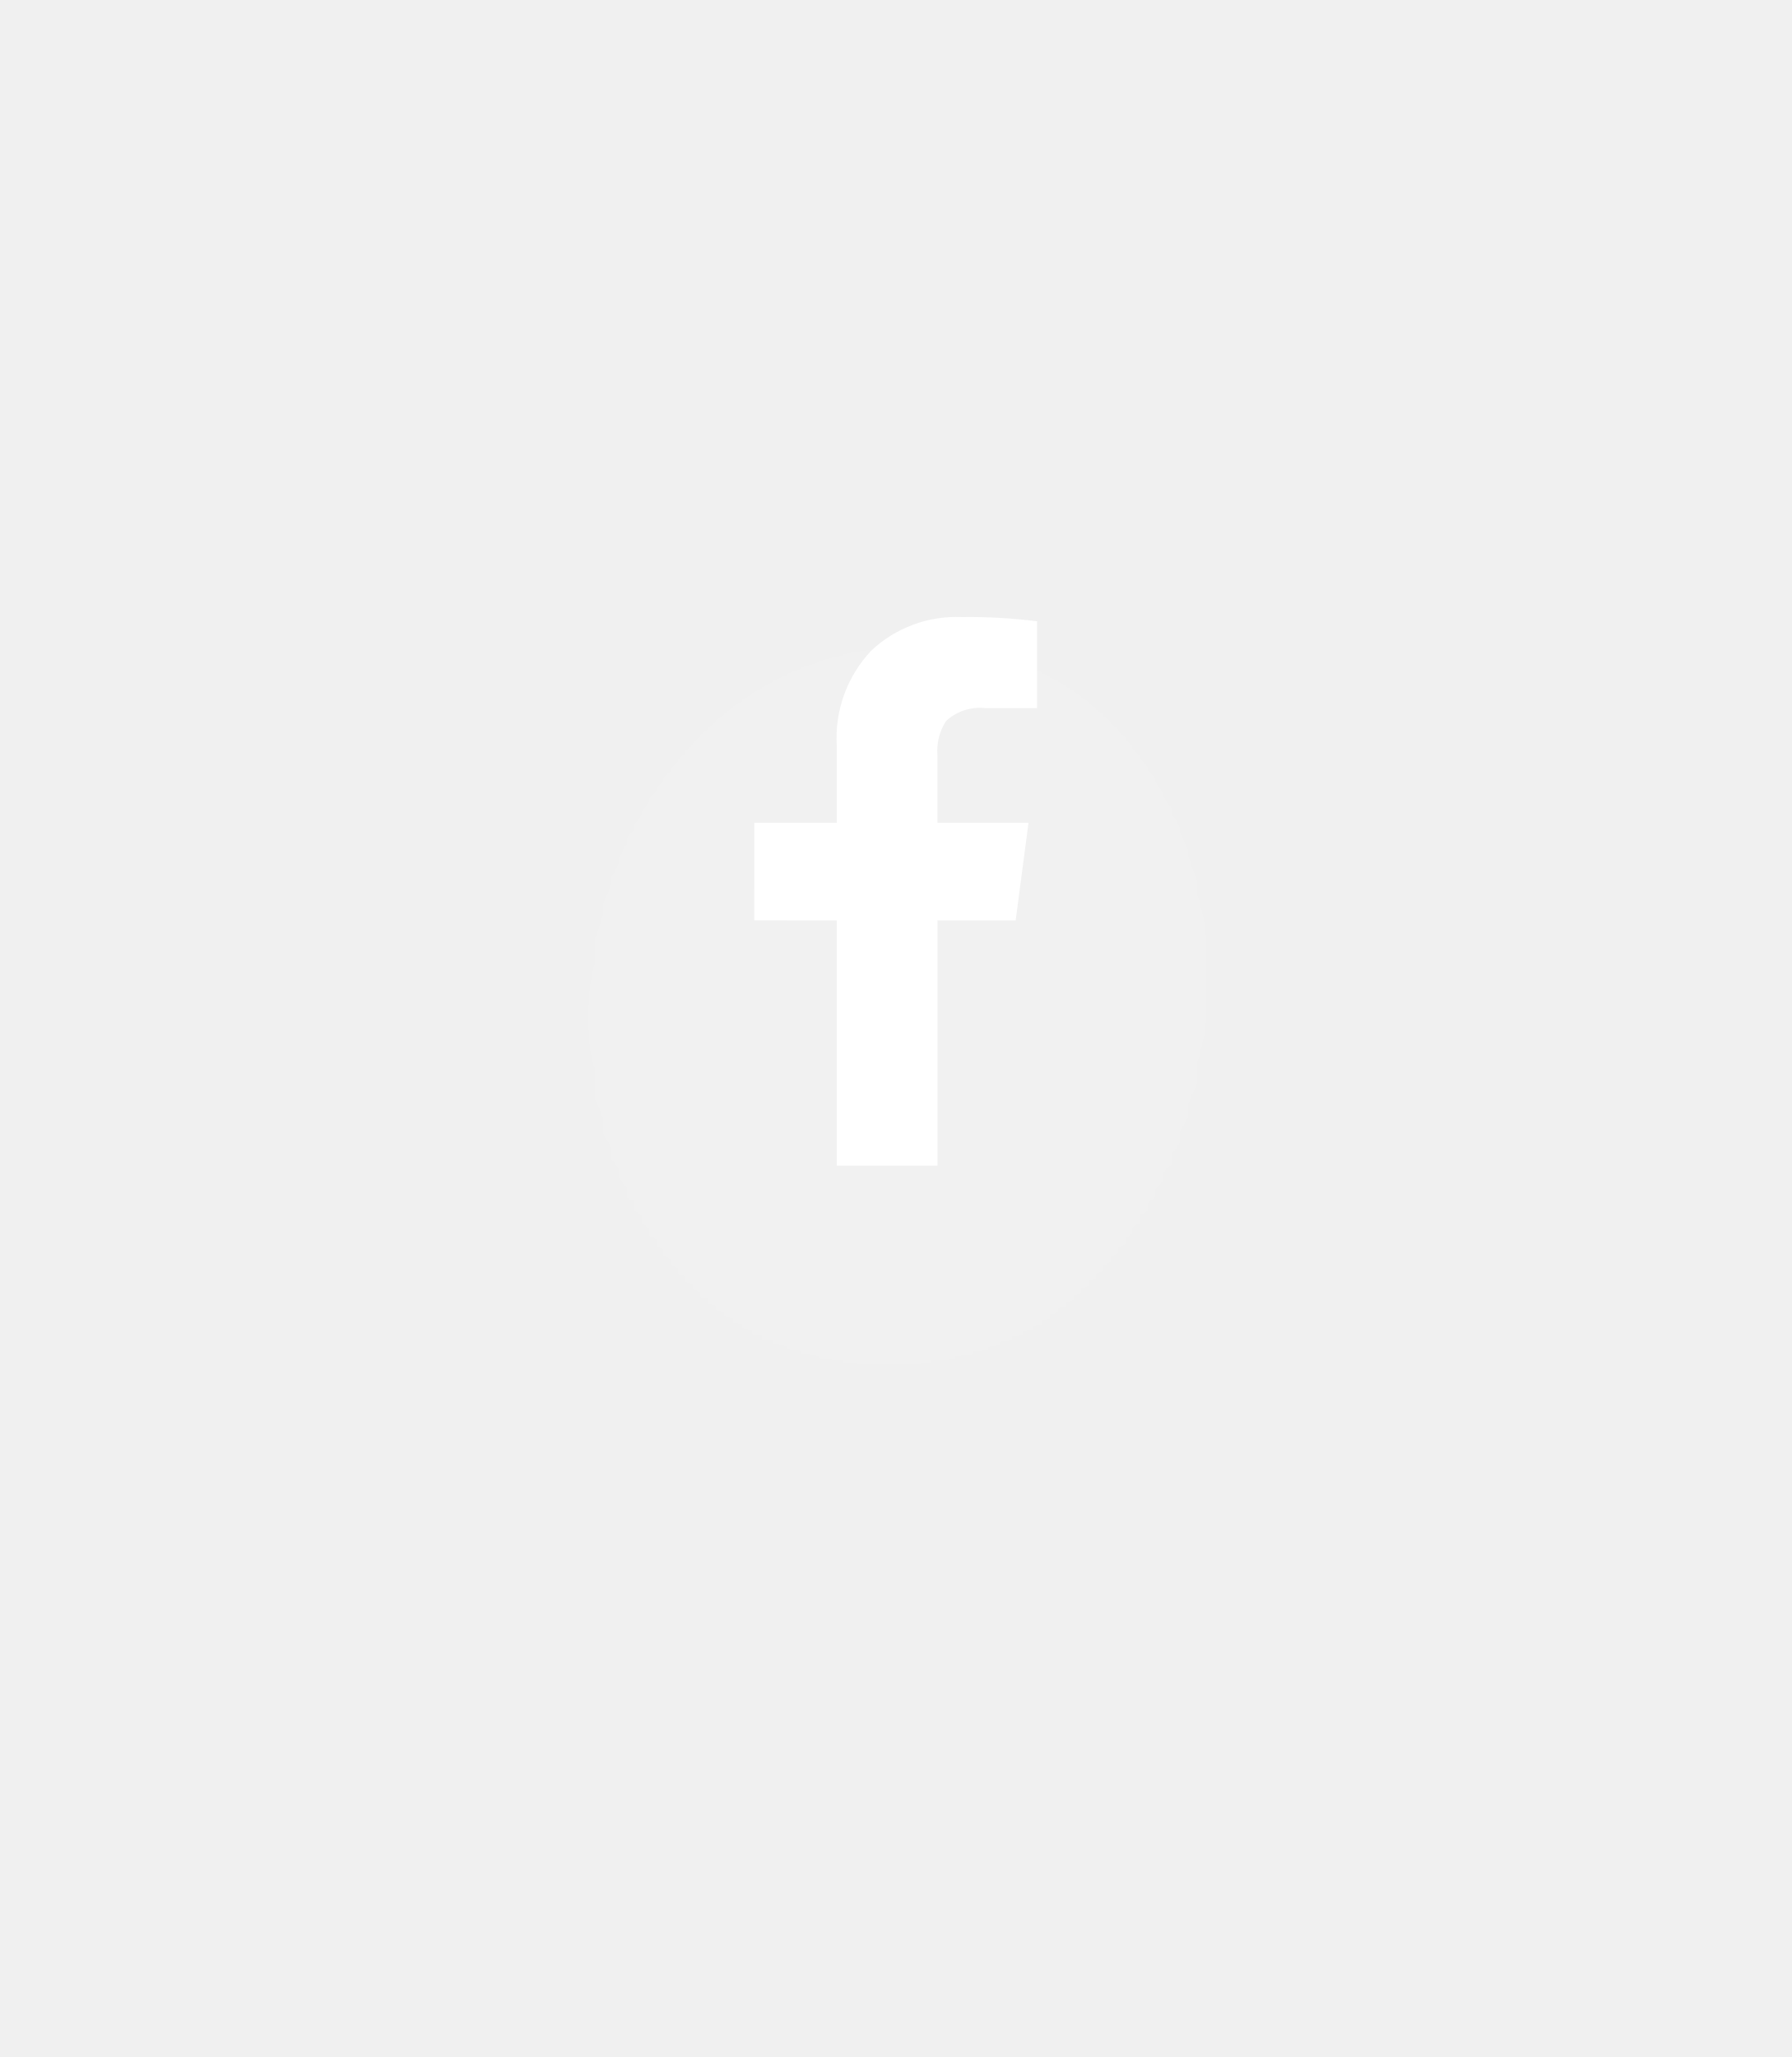
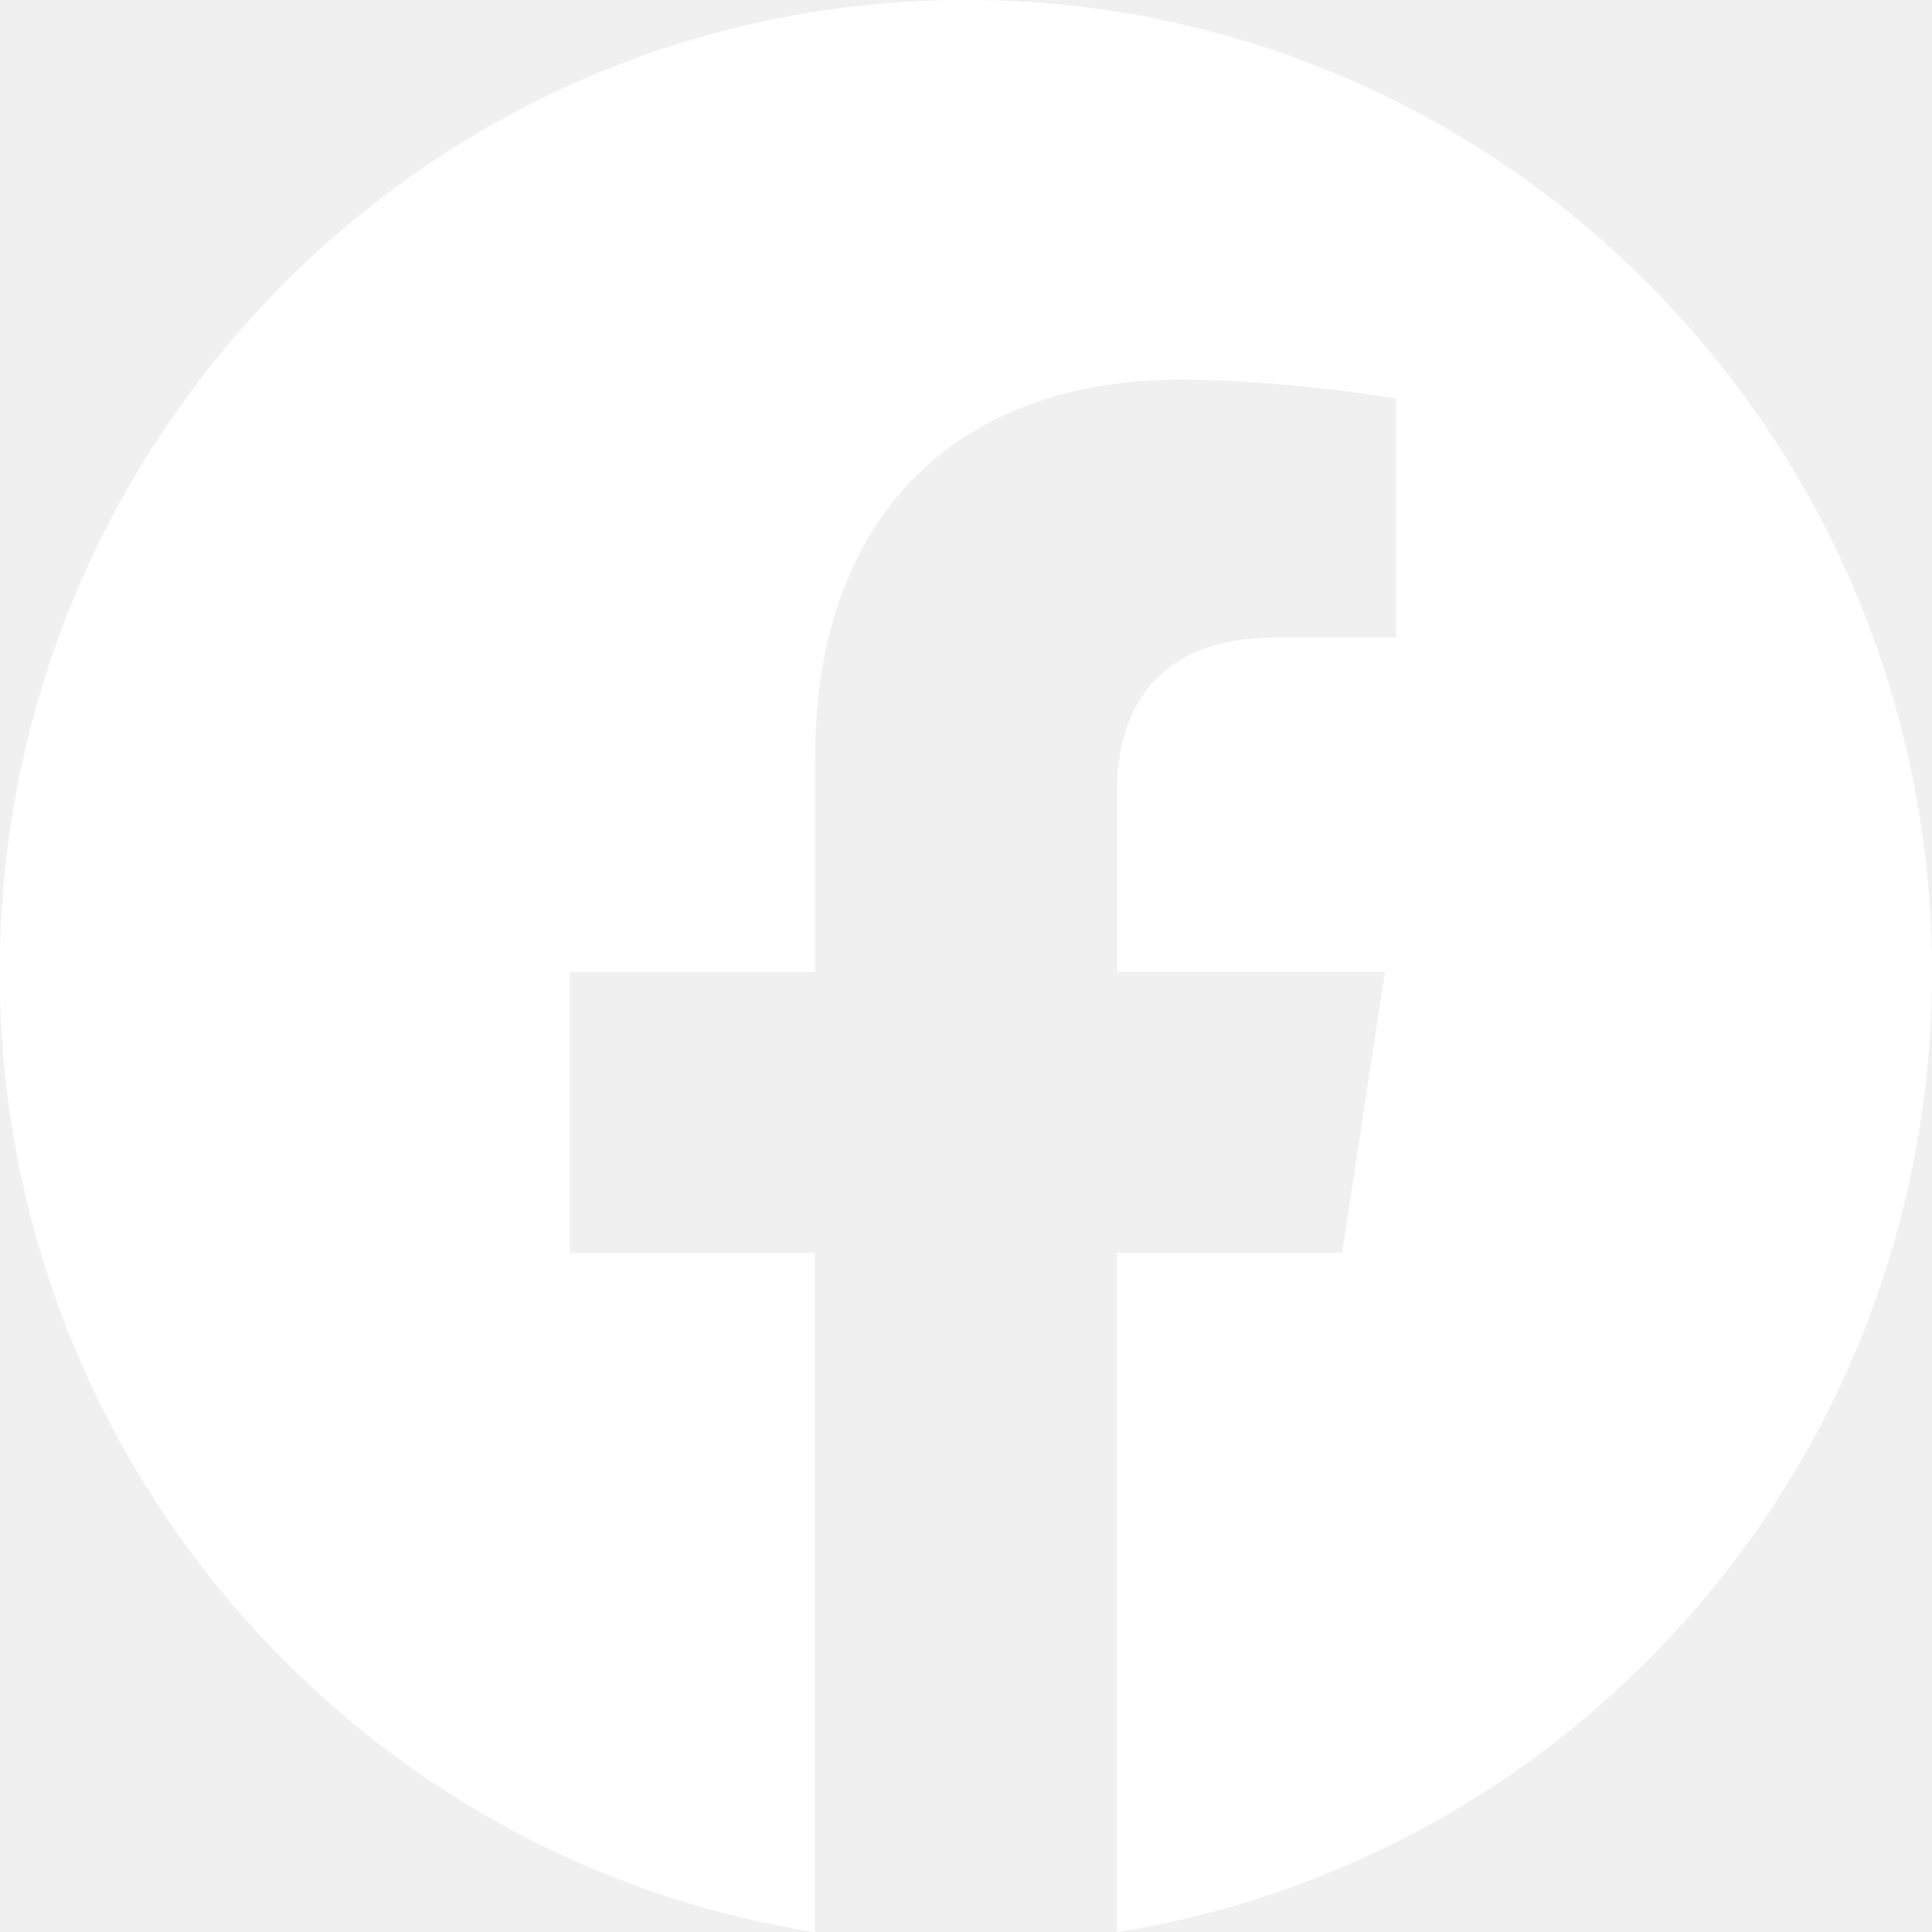
- <svg xmlns="http://www.w3.org/2000/svg" width="78.375" height="90" viewBox="0 0 78.375 90">
-   <defs>
-     <filter id="Path_900" x="0" y="0" width="78.375" height="90" filterUnits="userSpaceOnUse">
-       <feOffset dy="6" input="SourceAlpha" />
-       <feGaussianBlur stdDeviation="11" result="blur" />
-       <feFlood flood-color="#fff" flood-opacity="0.404" />
-       <feComposite operator="in" in2="blur" />
-       <feComposite in="SourceGraphic" />
-     </filter>
-   </defs>
-   <g transform="matrix(1, 0, 0, 1, 0, 0)" filter="url(#Path_900)">
-     <path id="Path_900-2" data-name="Path 900" d="M-2.578,3H1.828V-7.734H5.25L5.812-12H1.828v-2.953a2.4,2.4,0,0,1,.375-1.5,2.176,2.176,0,0,1,1.734-.562h2.25v-3.8A23.217,23.217,0,0,0,2.906-21a5.433,5.433,0,0,0-3.984,1.477,5.558,5.558,0,0,0-1.5,4.148V-12H-6.187v4.266h3.609Z" transform="translate(39.19 48)" fill="#fff" />
-   </g>
+ <svg xmlns="http://www.w3.org/2000/svg" width="24" height="24" fill="#fff" class="bi bi-facebook" viewBox="0 0 16 16">
+   <path d="M16 8.049c0-4.446-3.582-8.05-8-8.05C3.58 0-.002 3.603-.002 8.05c0 4.017 2.926 7.347 6.75 7.951v-5.625h-2.03V8.05H6.75V6.275c0-2.017 1.195-3.131 3.022-3.131.876 0 1.791.157 1.791.157v1.98h-1.009c-.993 0-1.303.621-1.303 1.258v1.51h2.218l-.354 2.326H9.25V16c3.824-.604 6.75-3.934 6.75-7.951" />
</svg>
